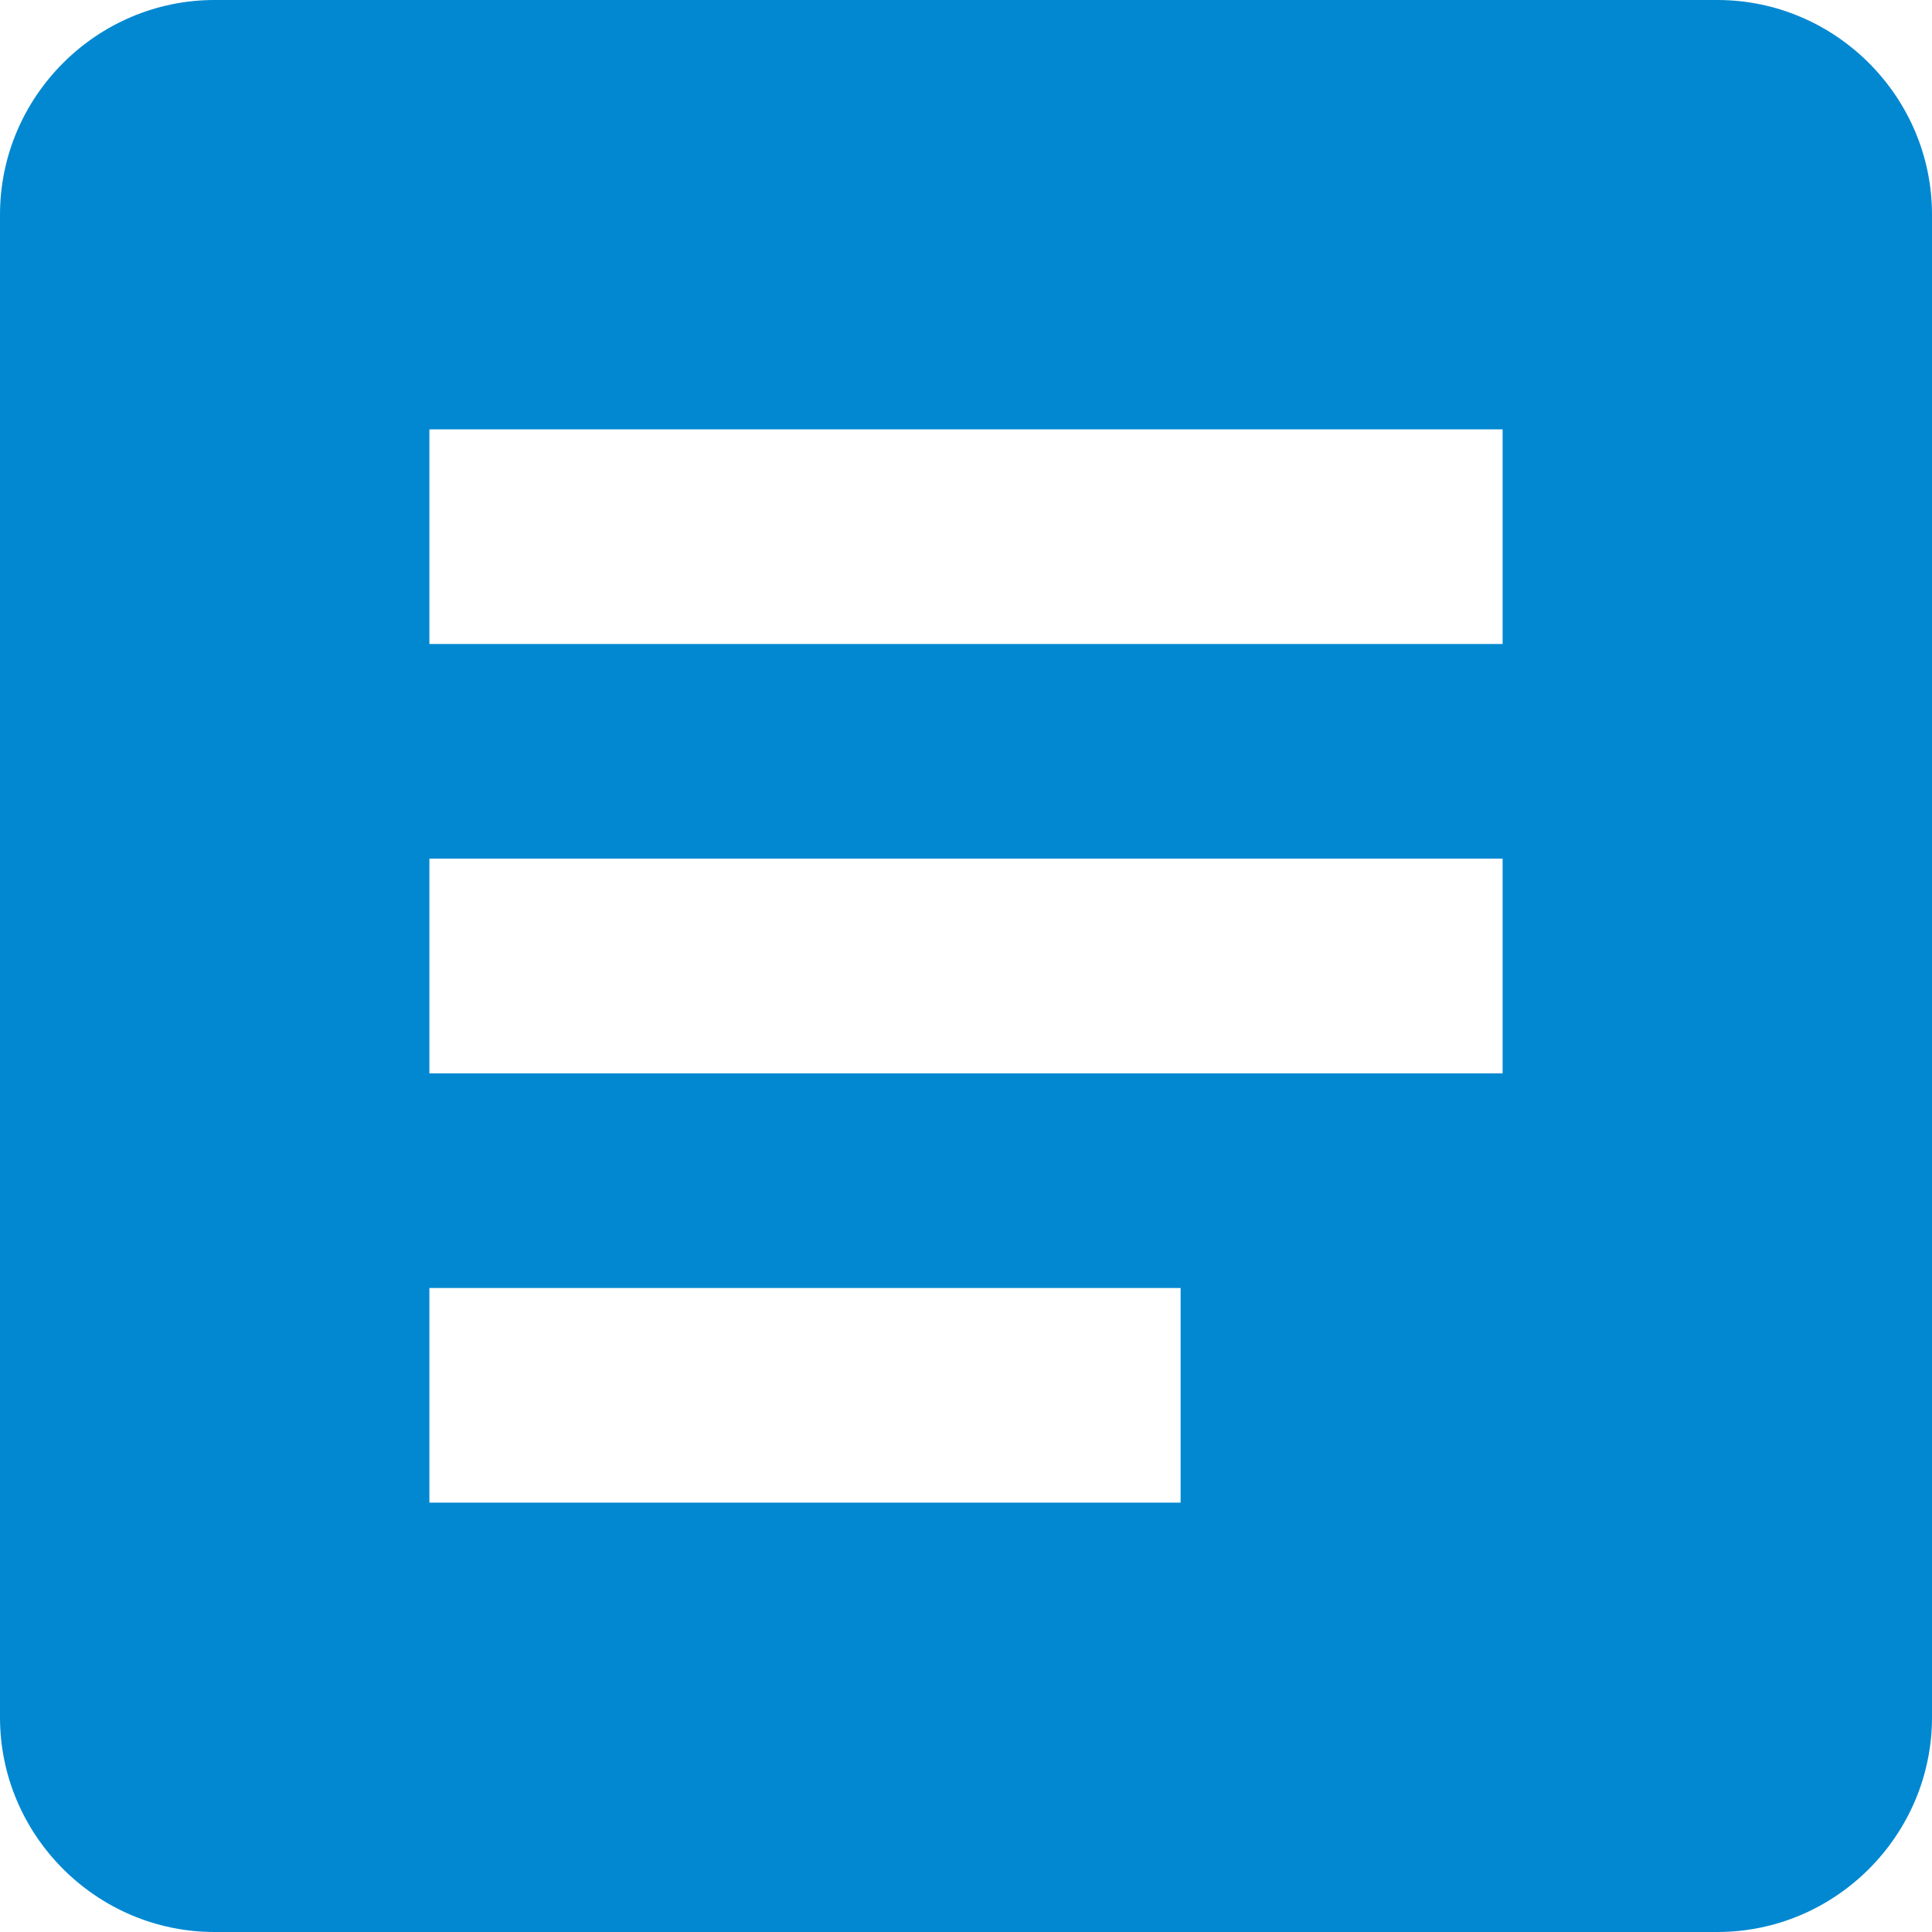
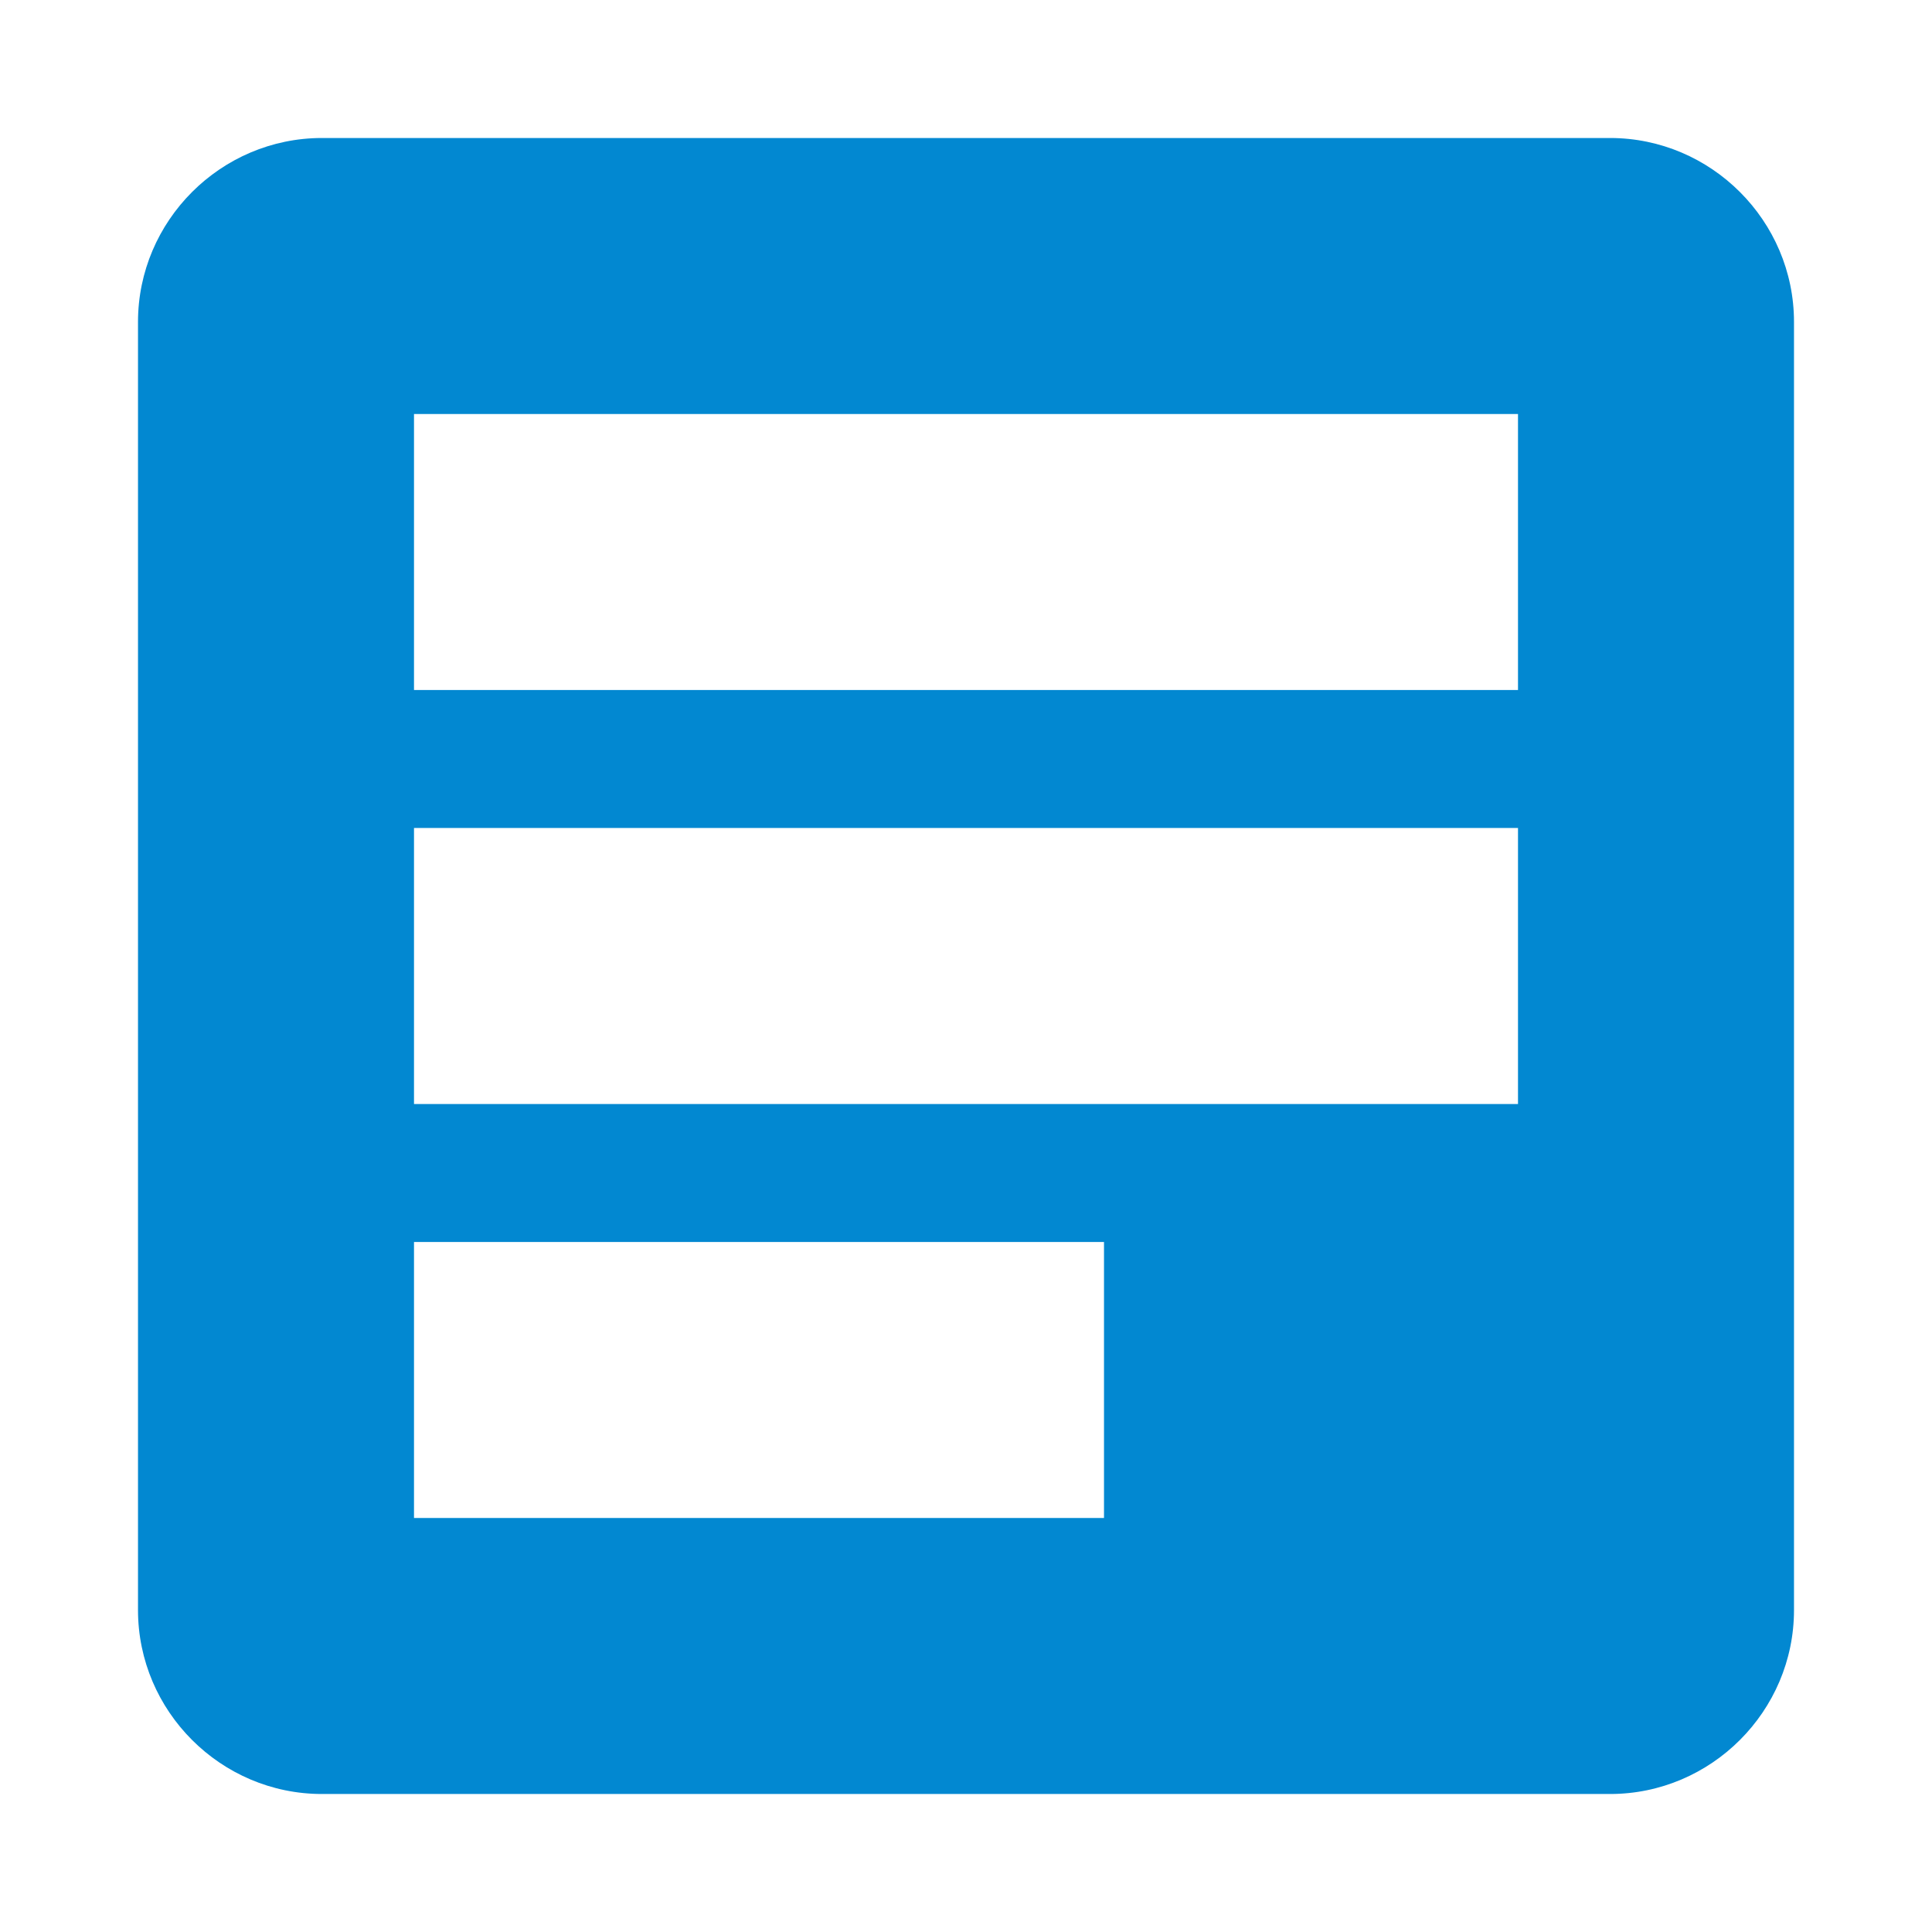
- <svg xmlns="http://www.w3.org/2000/svg" width="12" height="12" viewBox="0 0 12 12">
-   <path d="M10.667 0H1.333C.6 0 0 .6 0 1.333v9.334C0 11.4.6 12 1.333 12h9.334C11.4 12 12 11.4 12 10.667V1.333C12 .6 11.4 0 10.667 0zM9.333 4H2.667V2.667h6.666V4zm0 2.667H2.667V5.333h6.666v1.334zm-2 2.666H2.667V8h4.666v1.333z" fill="#0288D1" fill-rule="evenodd" />
+ <svg xmlns="http://www.w3.org/2000/svg" width="14" height="14" viewBox="0 0 14 14">
+   <path d="M11.667 1H2.333C1.6 1 1 1.6 1 2.333v9.334C1 12.4 1.6 13 2.333 13h9.334C12.4 13 13 12.4 13 11.667V2.333C13 1.6 12.4 1 11.667 1zM11 5H3V3h8v2zm0 3H3V6h8v2zm-3 3H3V9h5v2z" fill="#0288D1" fill-rule="evenodd" />
</svg>
